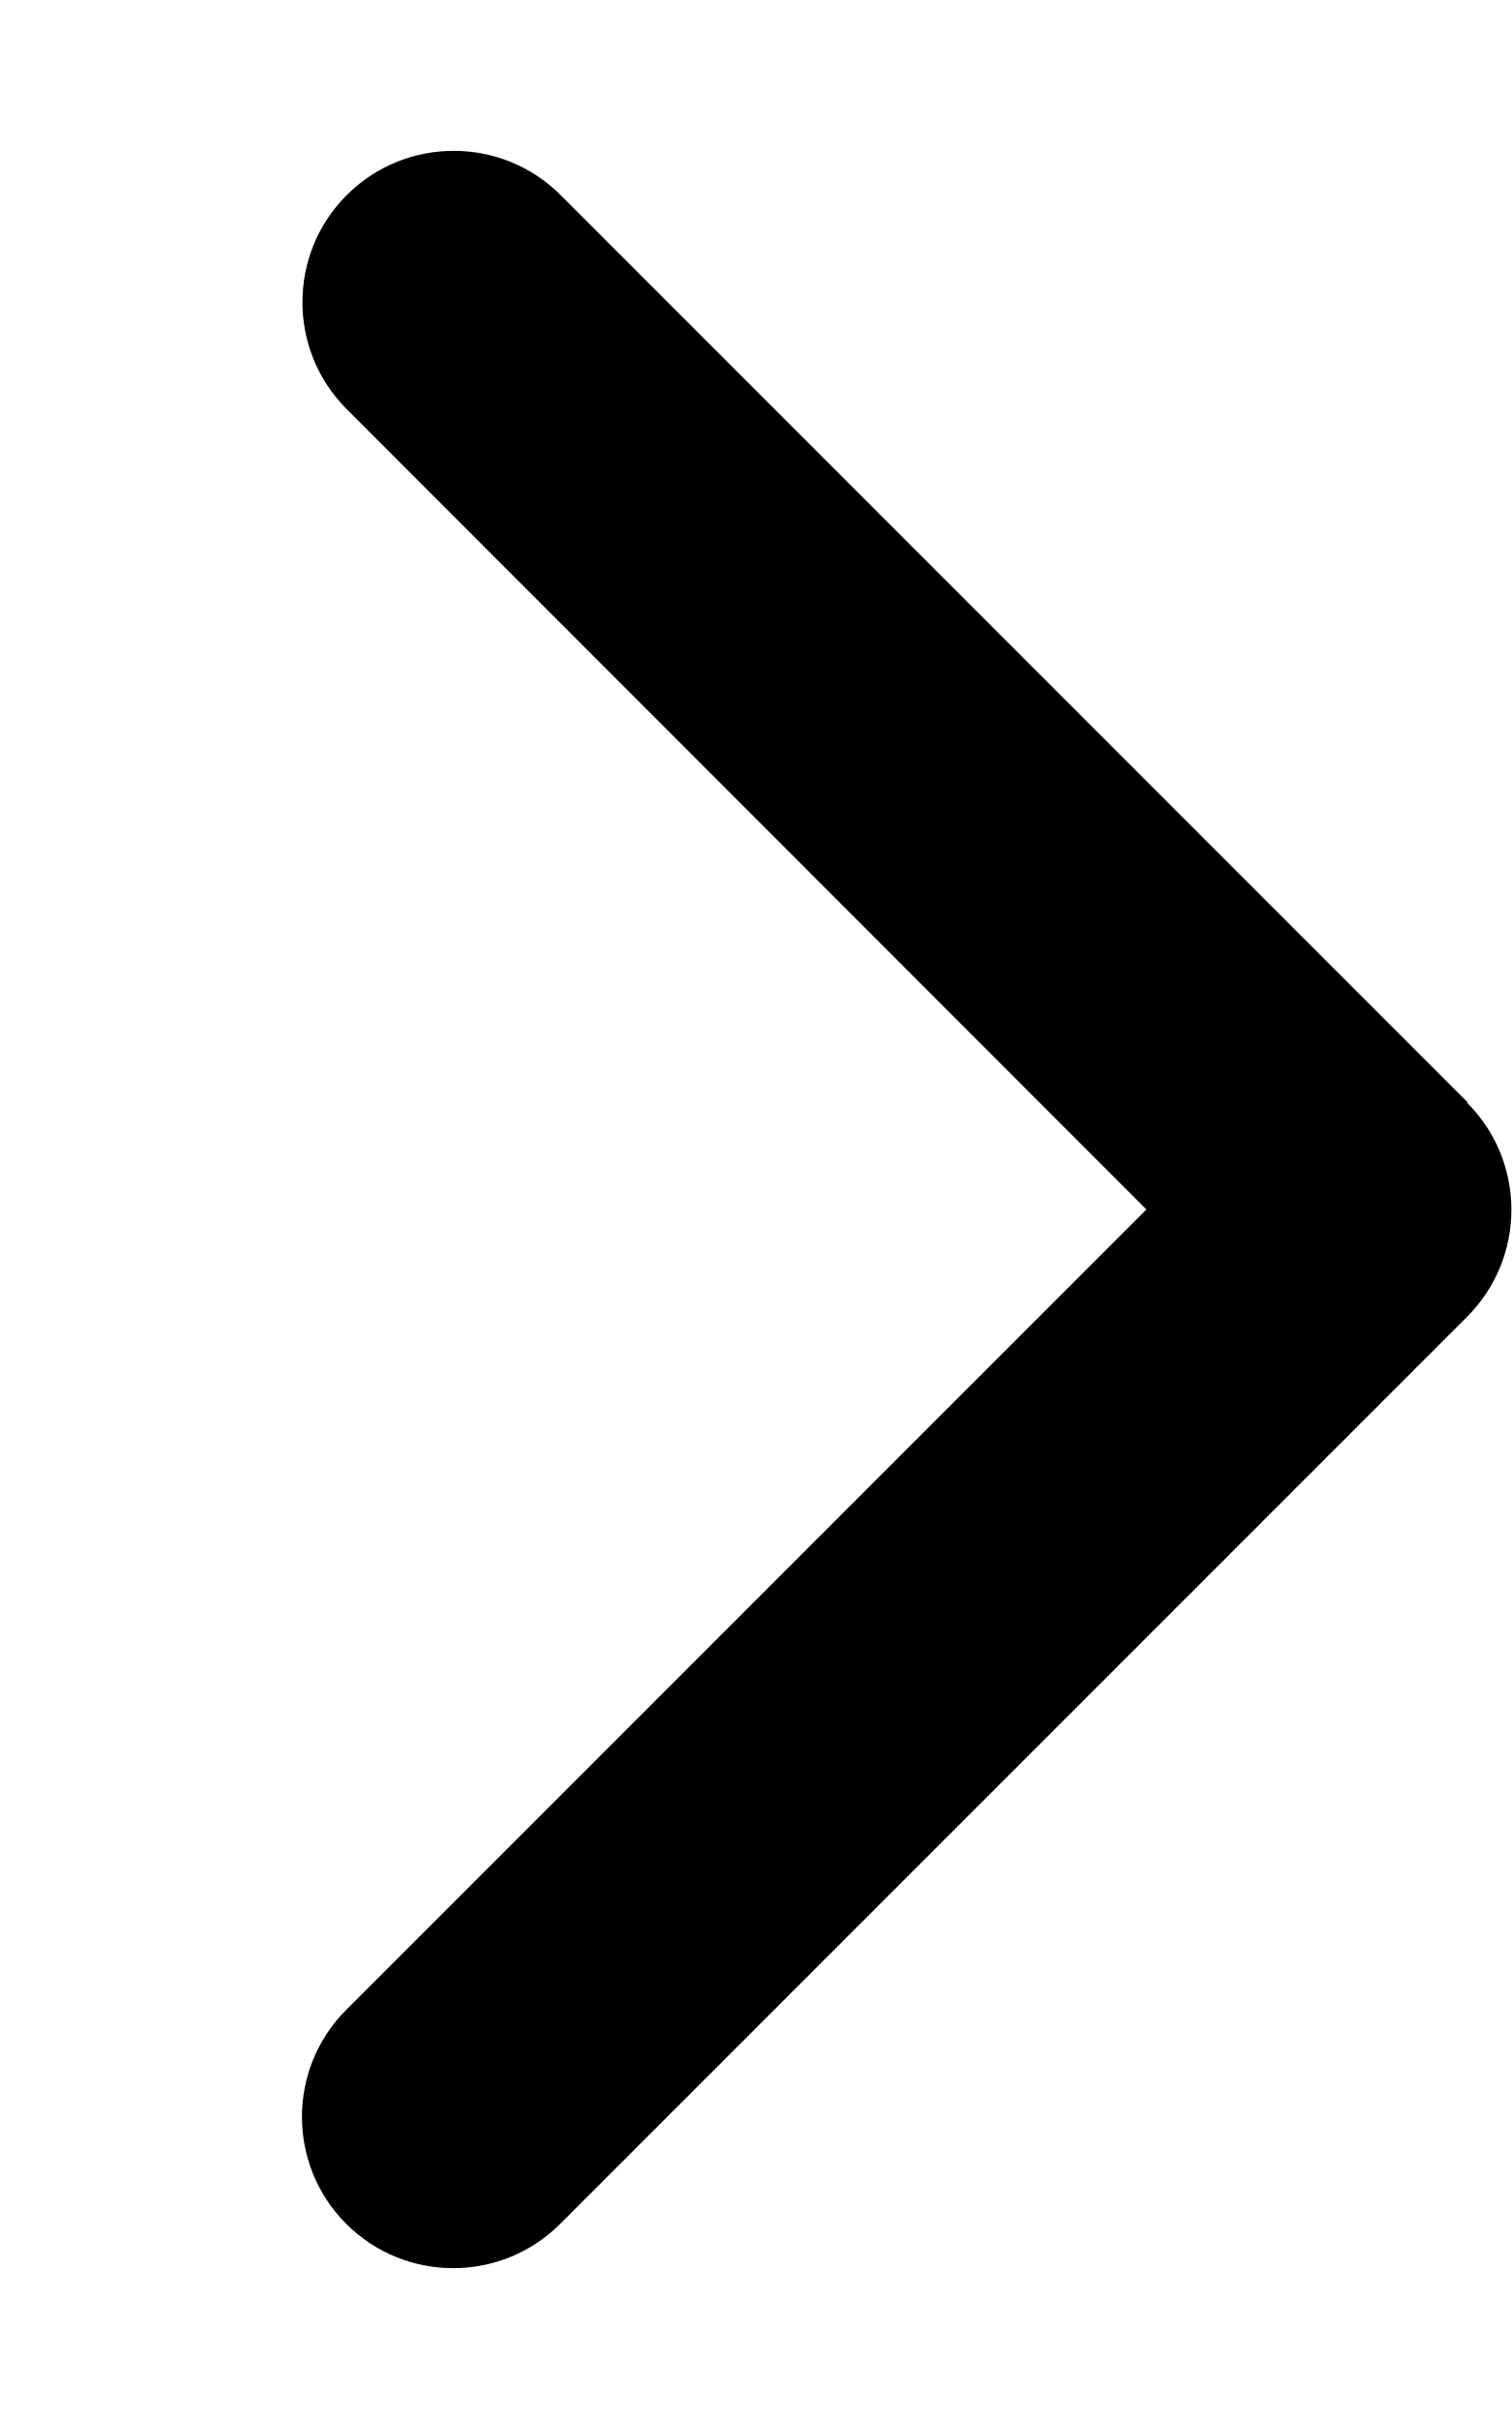
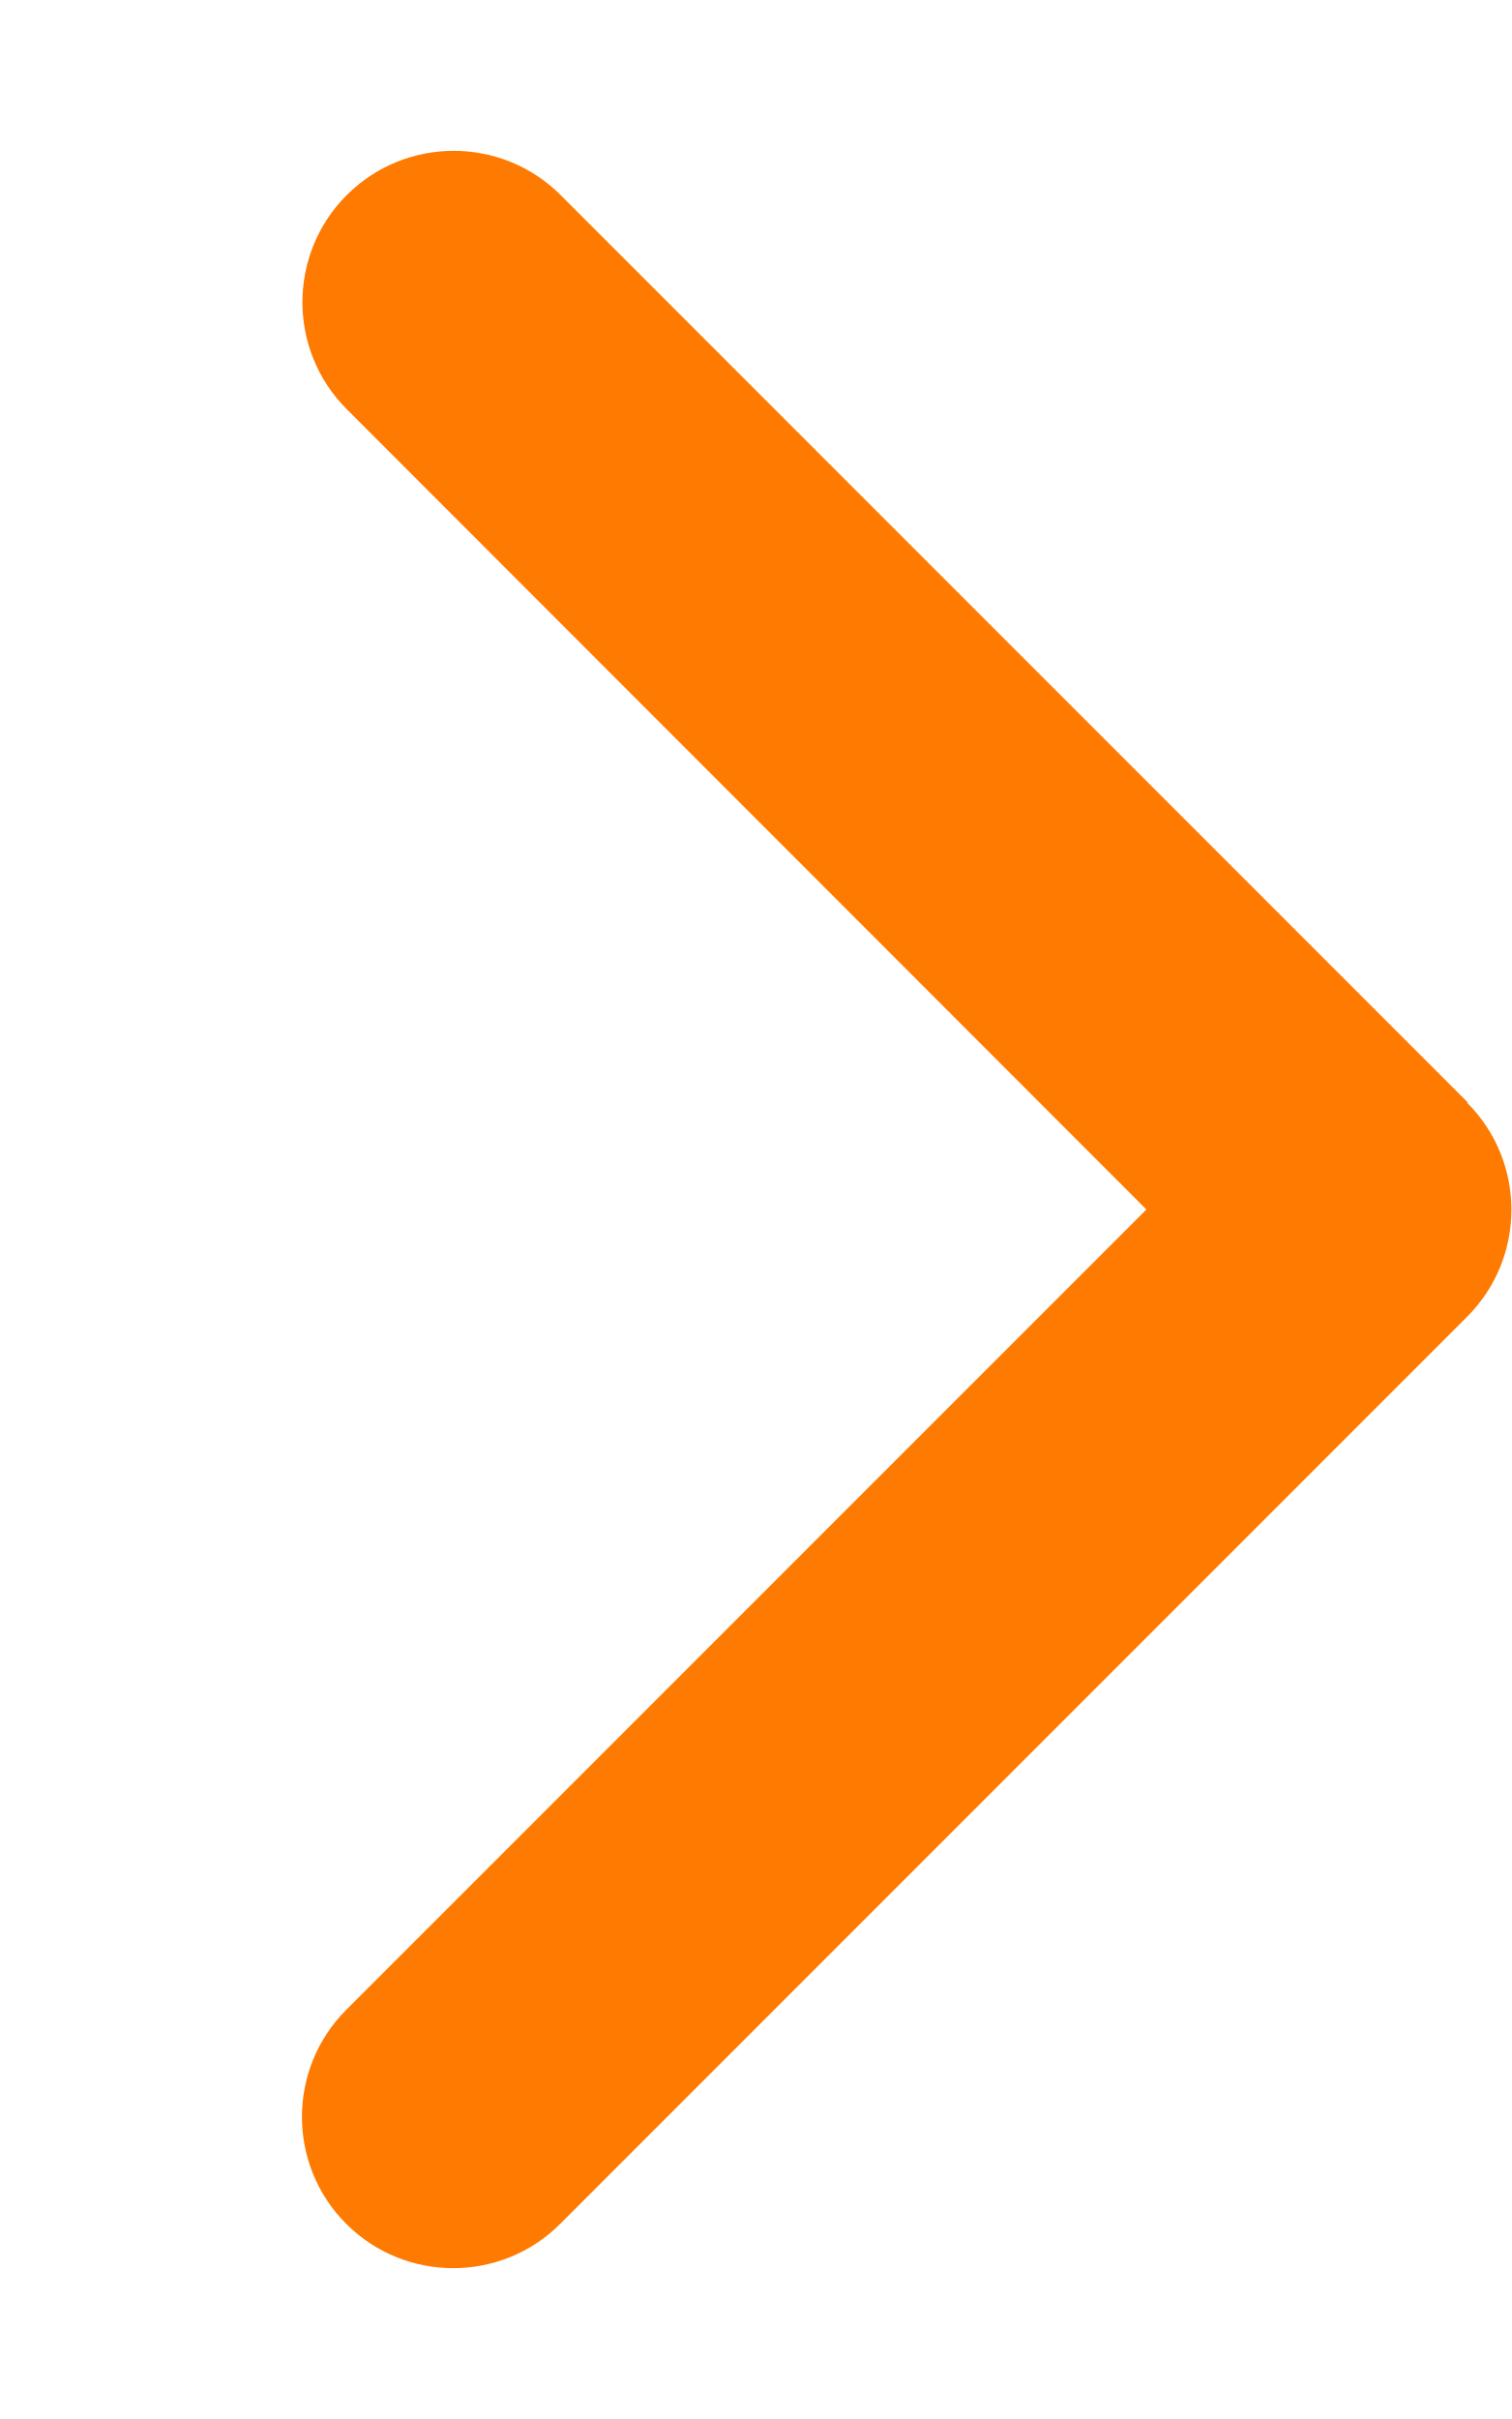
- <svg xmlns="http://www.w3.org/2000/svg" height="16" width="10" viewBox="0 0 320 512">
+ <svg xmlns="http://www.w3.org/2000/svg" height="16" width="10" fill="#FF7A00" viewBox="0 0 320 512">
  <path d="M310.6 233.4c12.5 12.5 12.5 32.8 0 45.3l-192 192c-12.5 12.5-32.8 12.5-45.3 0s-12.5-32.8 0-45.3L242.7 256 73.4 86.6c-12.5-12.5-12.5-32.8 0-45.3s32.8-12.5 45.3 0l192 192z" />
</svg>
